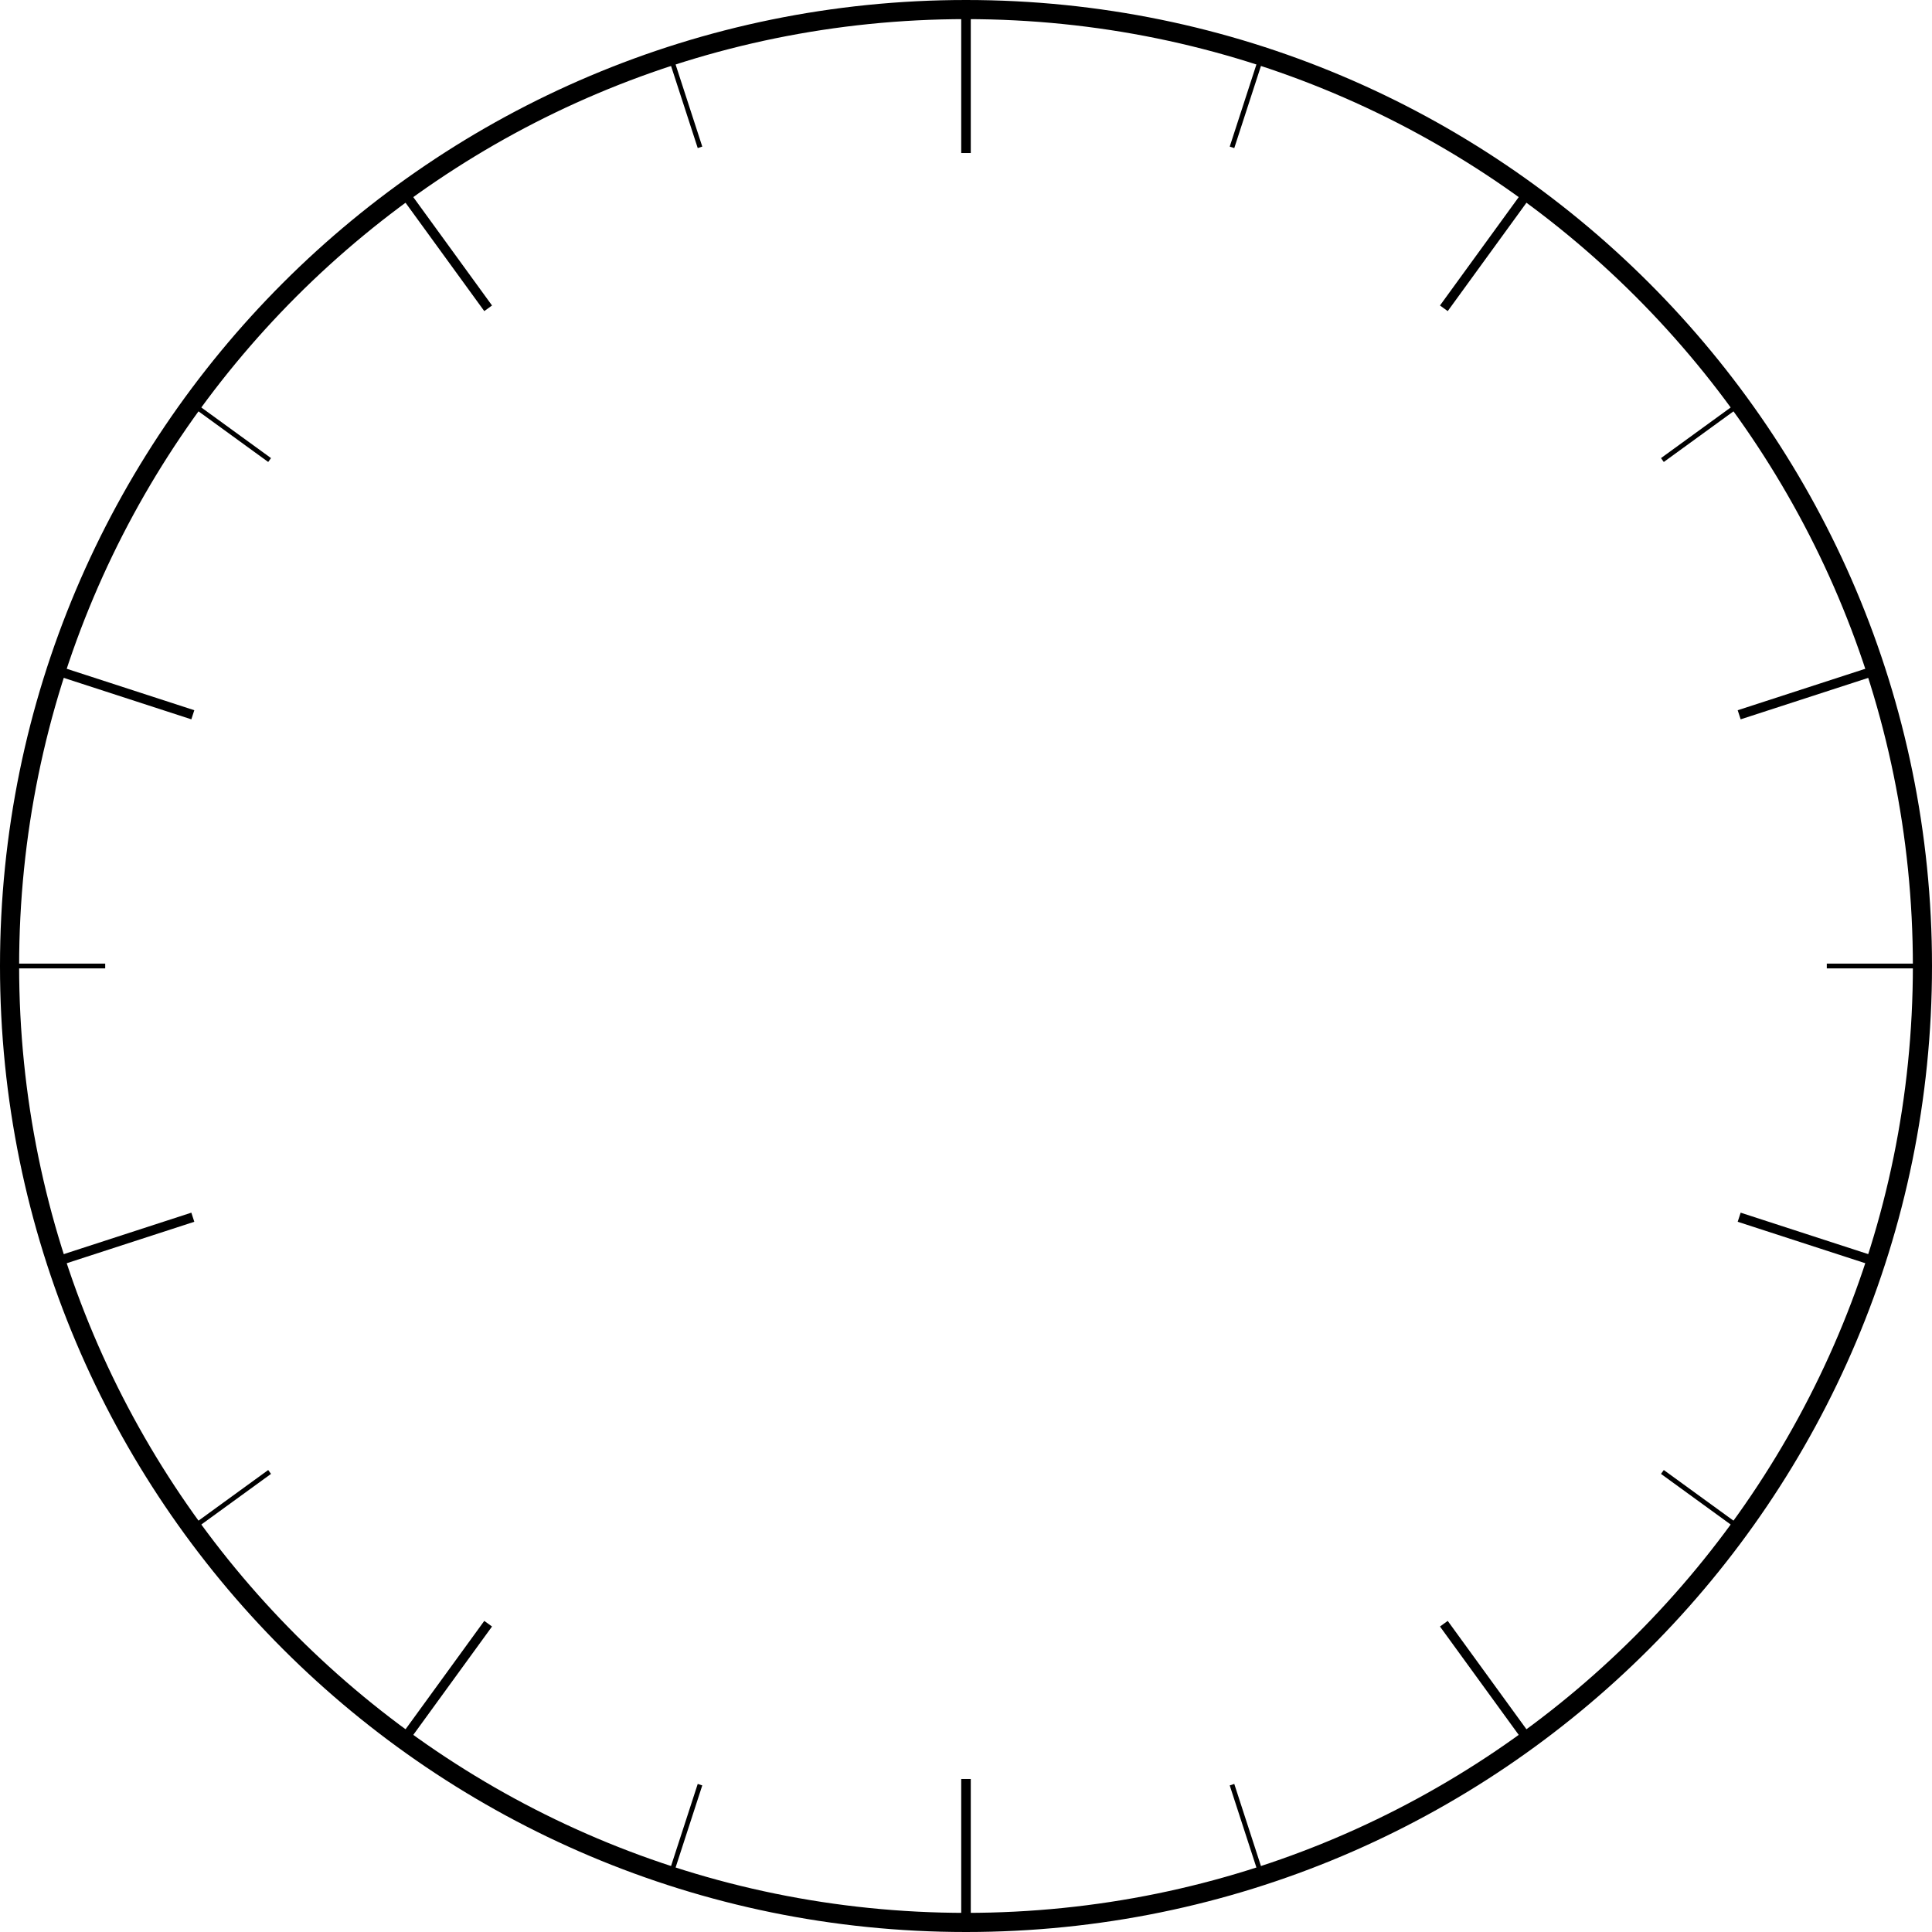
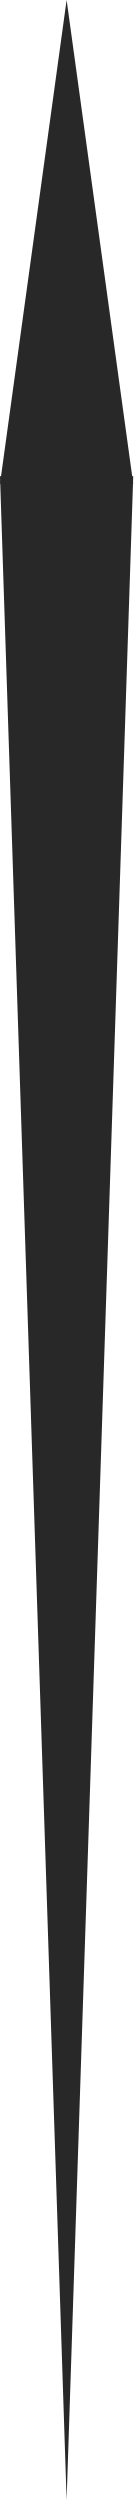
- <svg xmlns="http://www.w3.org/2000/svg" viewBox="0 0 404 404" xmlnsBx="https://boxy-svg.com" version="1.1" id="svg418" width="404" height="404" xmlnSvg="http://www.w3.org/2000/svg">
+ <svg xmlns="http://www.w3.org/2000/svg" viewBox="0 0 10.578 198.488" xmlnsBx="https://boxy-svg.com" version="1.1" id="svg418" width="10.578" height="198.488" xmlnSvg="http://www.w3.org/2000/svg" xmlnsSvg="http://www.w3.org/2000/svg">
  <defs id="defs422" />
-   <g id="g590">
-     <g id="g416" transform="translate(-48,-48)">
-       <circle style="fill:none;stroke:#000000;stroke-width:4px" cx="250" cy="250" id="ellipse294" r="200" />
-       <line style="stroke:#000000;stroke-width:2px" x1="250" y1="50" x2="250" y2="80" id="line298">
-         </line>
-       <text style="font-size:28px;stroke:#000000;stroke-width:0.999px;paint-order:fill" transform="matrix(1.001155,0,0,1,-8.288707,-2.404083)" x="250" y="107.373" bxOrigin="-1.001 0.5" id="text302" />
-       <line style="stroke:#000000" x1="308.713" y1="59.3" x2="308.713" y2="79.3" transform="rotate(17.99999,308.7129,69.30046)" id="line306">
-         </line>
-       <line style="stroke:#000000;stroke-width:2px" x1="358.739" y1="85.332" x2="358.739" y2="115.332" transform="rotate(35.99999,358.7391,100.3319)" id="line310">
-         </line>
-       <text style="font-size:28px;stroke:#000000" x="335" y="129.983" bxOrigin="0.013 0" id="text314" />
-       <line style="stroke:#000000" x1="403.713" y1="128.321" x2="403.713" y2="148.321" transform="rotate(54.00001,403.7131,138.321)" id="line318">
-         </line>
-       <line style="stroke:#000000;stroke-width:2px" x1="425.945" y1="177.832" x2="425.945" y2="207.832" transform="rotate(72.00001,425.9448,192.8321)" id="line322">
-         </line>
-       <text style="font-size:28px;font-family:Arial, sans-serif;white-space:pre;fill:#333333;stroke:#000000" x="395" y="206.983" id="text326" />
-       <line style="stroke:#000000" x1="450" y1="250" x2="430" y2="250" id="line330">
-         </line>
-       <line style="stroke:#000000;stroke-width:2px" x1="425.945" y1="292.168" x2="425.945" y2="322.168" transform="rotate(108,425.9449,307.168)" id="line334">
-         </line>
-       <text style="font-size:28px;font-family:Arial, sans-serif;white-space:pre;fill:#333333;stroke:#000000" x="395" y="309.983" id="text338" />
-       <line style="stroke:#000000" x1="403.713" y1="351.679" x2="403.713" y2="371.679" transform="rotate(126,403.7131,361.679)" id="line342">
-         </line>
-       <line style="stroke:#000000;stroke-width:2px" x1="358.74" y1="384.668" x2="358.74" y2="414.668" transform="rotate(144,358.74,399.668)" id="line346">
-         </line>
-       <text style="font-size:28px;font-family:Arial, sans-serif;white-space:pre;fill:#333333;stroke:#000000" x="335" y="384.983" id="text350" />
-       <line style="stroke:#000000" x1="308.713" y1="420.701" x2="308.713" y2="440.701" transform="rotate(162,308.7129,430.7009)" id="line354">
-         </line>
-       <line style="stroke:#000000;stroke-width:2px" x1="250" y1="420" x2="250" y2="450" id="line358">
-         </line>
-       <text style="font-size:28px;white-space:pre;stroke:#000000;stroke-width:0.999px" transform="matrix(1.00129,0,0,1,-8.32249,310.3774)" x="250" y="107.373" bxOrigin="-1.001 0.5" id="text362" />
-       <line style="stroke:#000000" x1="191.287" y1="420.701" x2="191.287" y2="440.701" transform="rotate(-162,191.287,430.7011)" id="line366">
-         </line>
-       <line style="stroke:#000000;stroke-width:2px" x1="141.26" y1="384.668" x2="141.26" y2="414.668" transform="rotate(-144,141.26,399.668)" id="line370">
-         </line>
-       <text style="font-size:28px;font-family:Arial, sans-serif;white-space:pre;fill:#333333;stroke:#000000" x="150" y="384.983" id="text374" />
-       <line style="stroke:#000000" x1="96.287" y1="351.679" x2="96.287" y2="371.679" transform="rotate(-126,96.287,361.679)" id="line378">
-         </line>
-       <line style="stroke:#000000;stroke-width:2px" x1="74.055" y1="292.168" x2="74.055" y2="322.168" transform="rotate(-108,74.05504,307.1679)" id="line382">
-         </line>
-       <text style="font-size:28px;font-family:Arial, sans-serif;white-space:pre;fill:#333333;stroke:#000000" x="90" y="309.983" id="text386" />
-       <line style="stroke:#000000" x1="50" y1="250" x2="70" y2="250" id="line390">
-         </line>
-       <line style="stroke:#000000;stroke-width:2px" x1="74.055" y1="177.832" x2="74.055" y2="207.832" transform="rotate(-72.00001,74.05504,192.8319)" id="line394">
-         </line>
-       <text style="font-size:28px;font-family:Arial, sans-serif;white-space:pre;fill:#333333;stroke:#000000" x="90" y="206.983" id="text398" />
-       <line style="stroke:#000000" x1="96.287" y1="128.321" x2="96.287" y2="148.321" transform="rotate(-54.00001,96.28699,138.321)" id="line402">
-         </line>
-       <line style="stroke:#000000;stroke-width:2px" x1="141.26" y1="85.332" x2="141.26" y2="115.332" transform="rotate(-35.99999,141.26,100.332)" id="line406">
-         </line>
-       <text style="font-size:28px;font-family:Arial, sans-serif;white-space:pre;fill:#333333;stroke:#000000" x="150" y="129.983" id="text410" />
-       <line style="stroke:#000000" x1="191.287" y1="59.299" x2="191.287" y2="79.299" transform="rotate(-17.99999,191.2871,69.29871)" id="line414">
-         </line>
-     </g>
+   <g id="g1363" transform="matrix(-0.1762993,0,0,-0.5951051,49.36379,246.6919)">
+     <path d="m 250,81 30,270 h -60 z" style="fill:#282828" bxShape="triangle 220 81 60 270 0.5 0 1@9a796aff" bxOrigin="0 0.821" id="path1357">
+       </path>
+     <path d="m -250,-414.535 30,64.535 h -60 z" style="fill:#282828" transform="scale(-1)" bxShape="triangle -280 -414.535 60 64.535 0.5 0 1@d182af1c" id="path1361">
+       </path>
  </g>
</svg>
